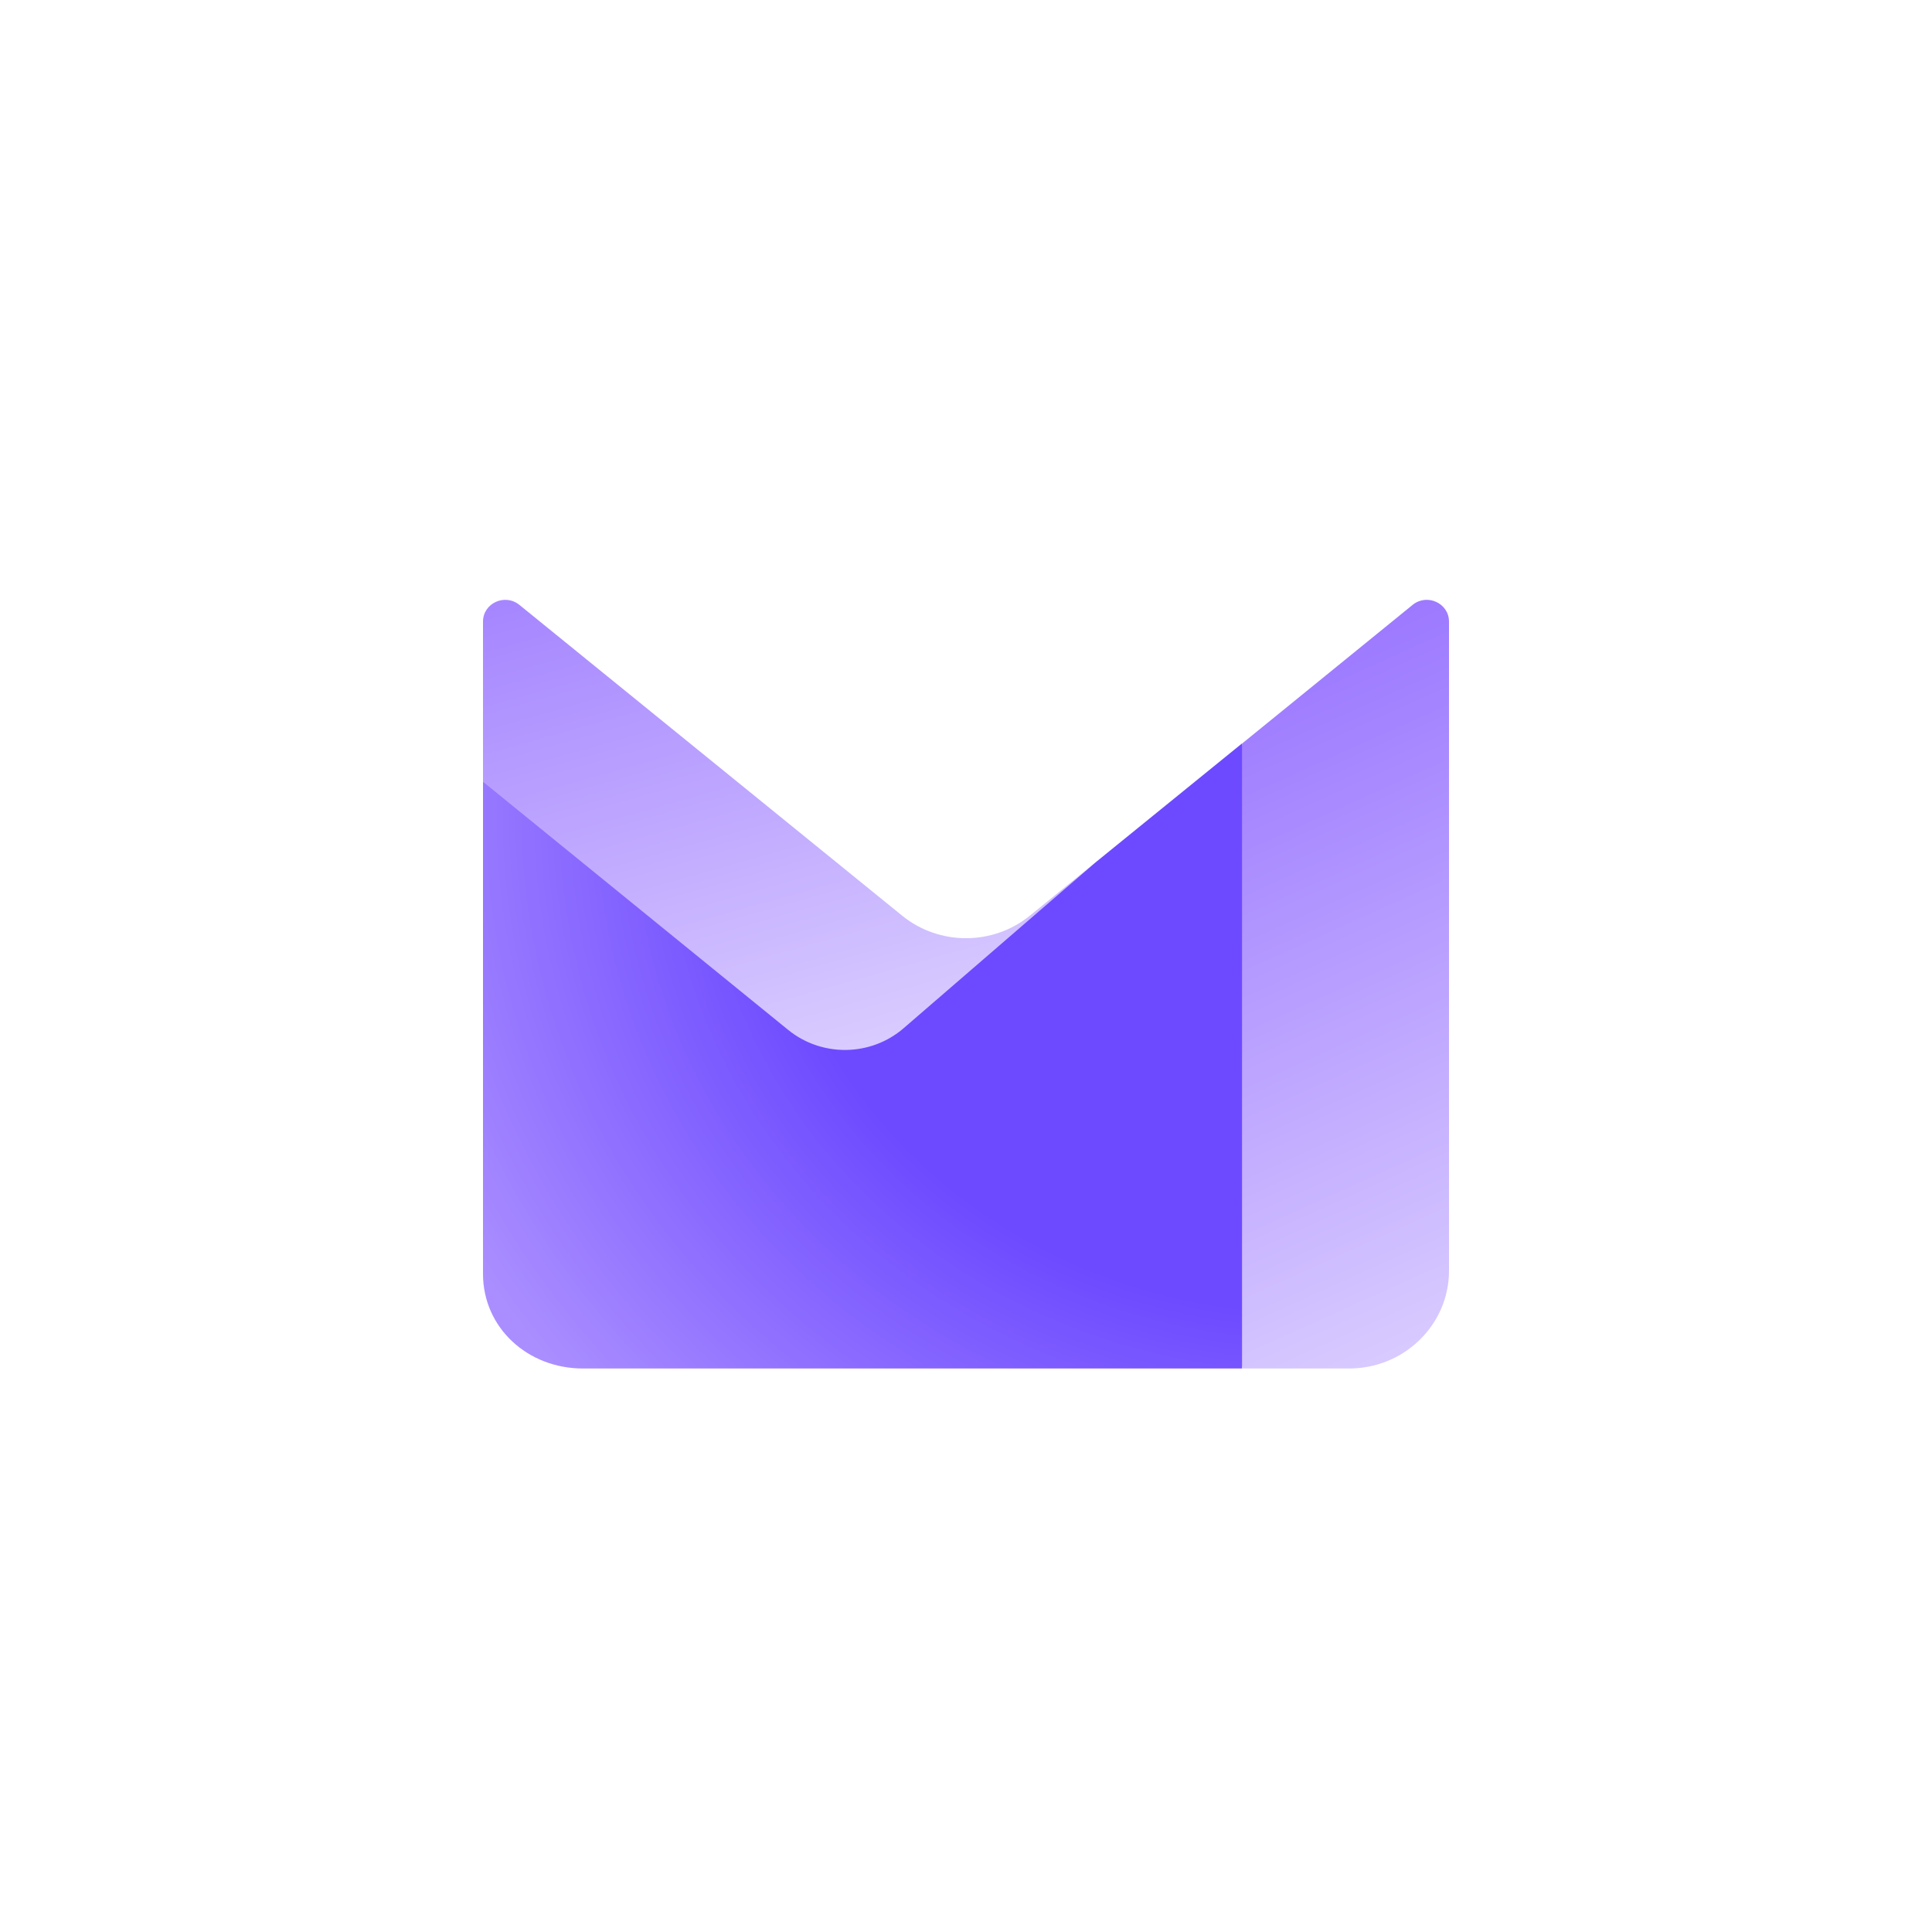
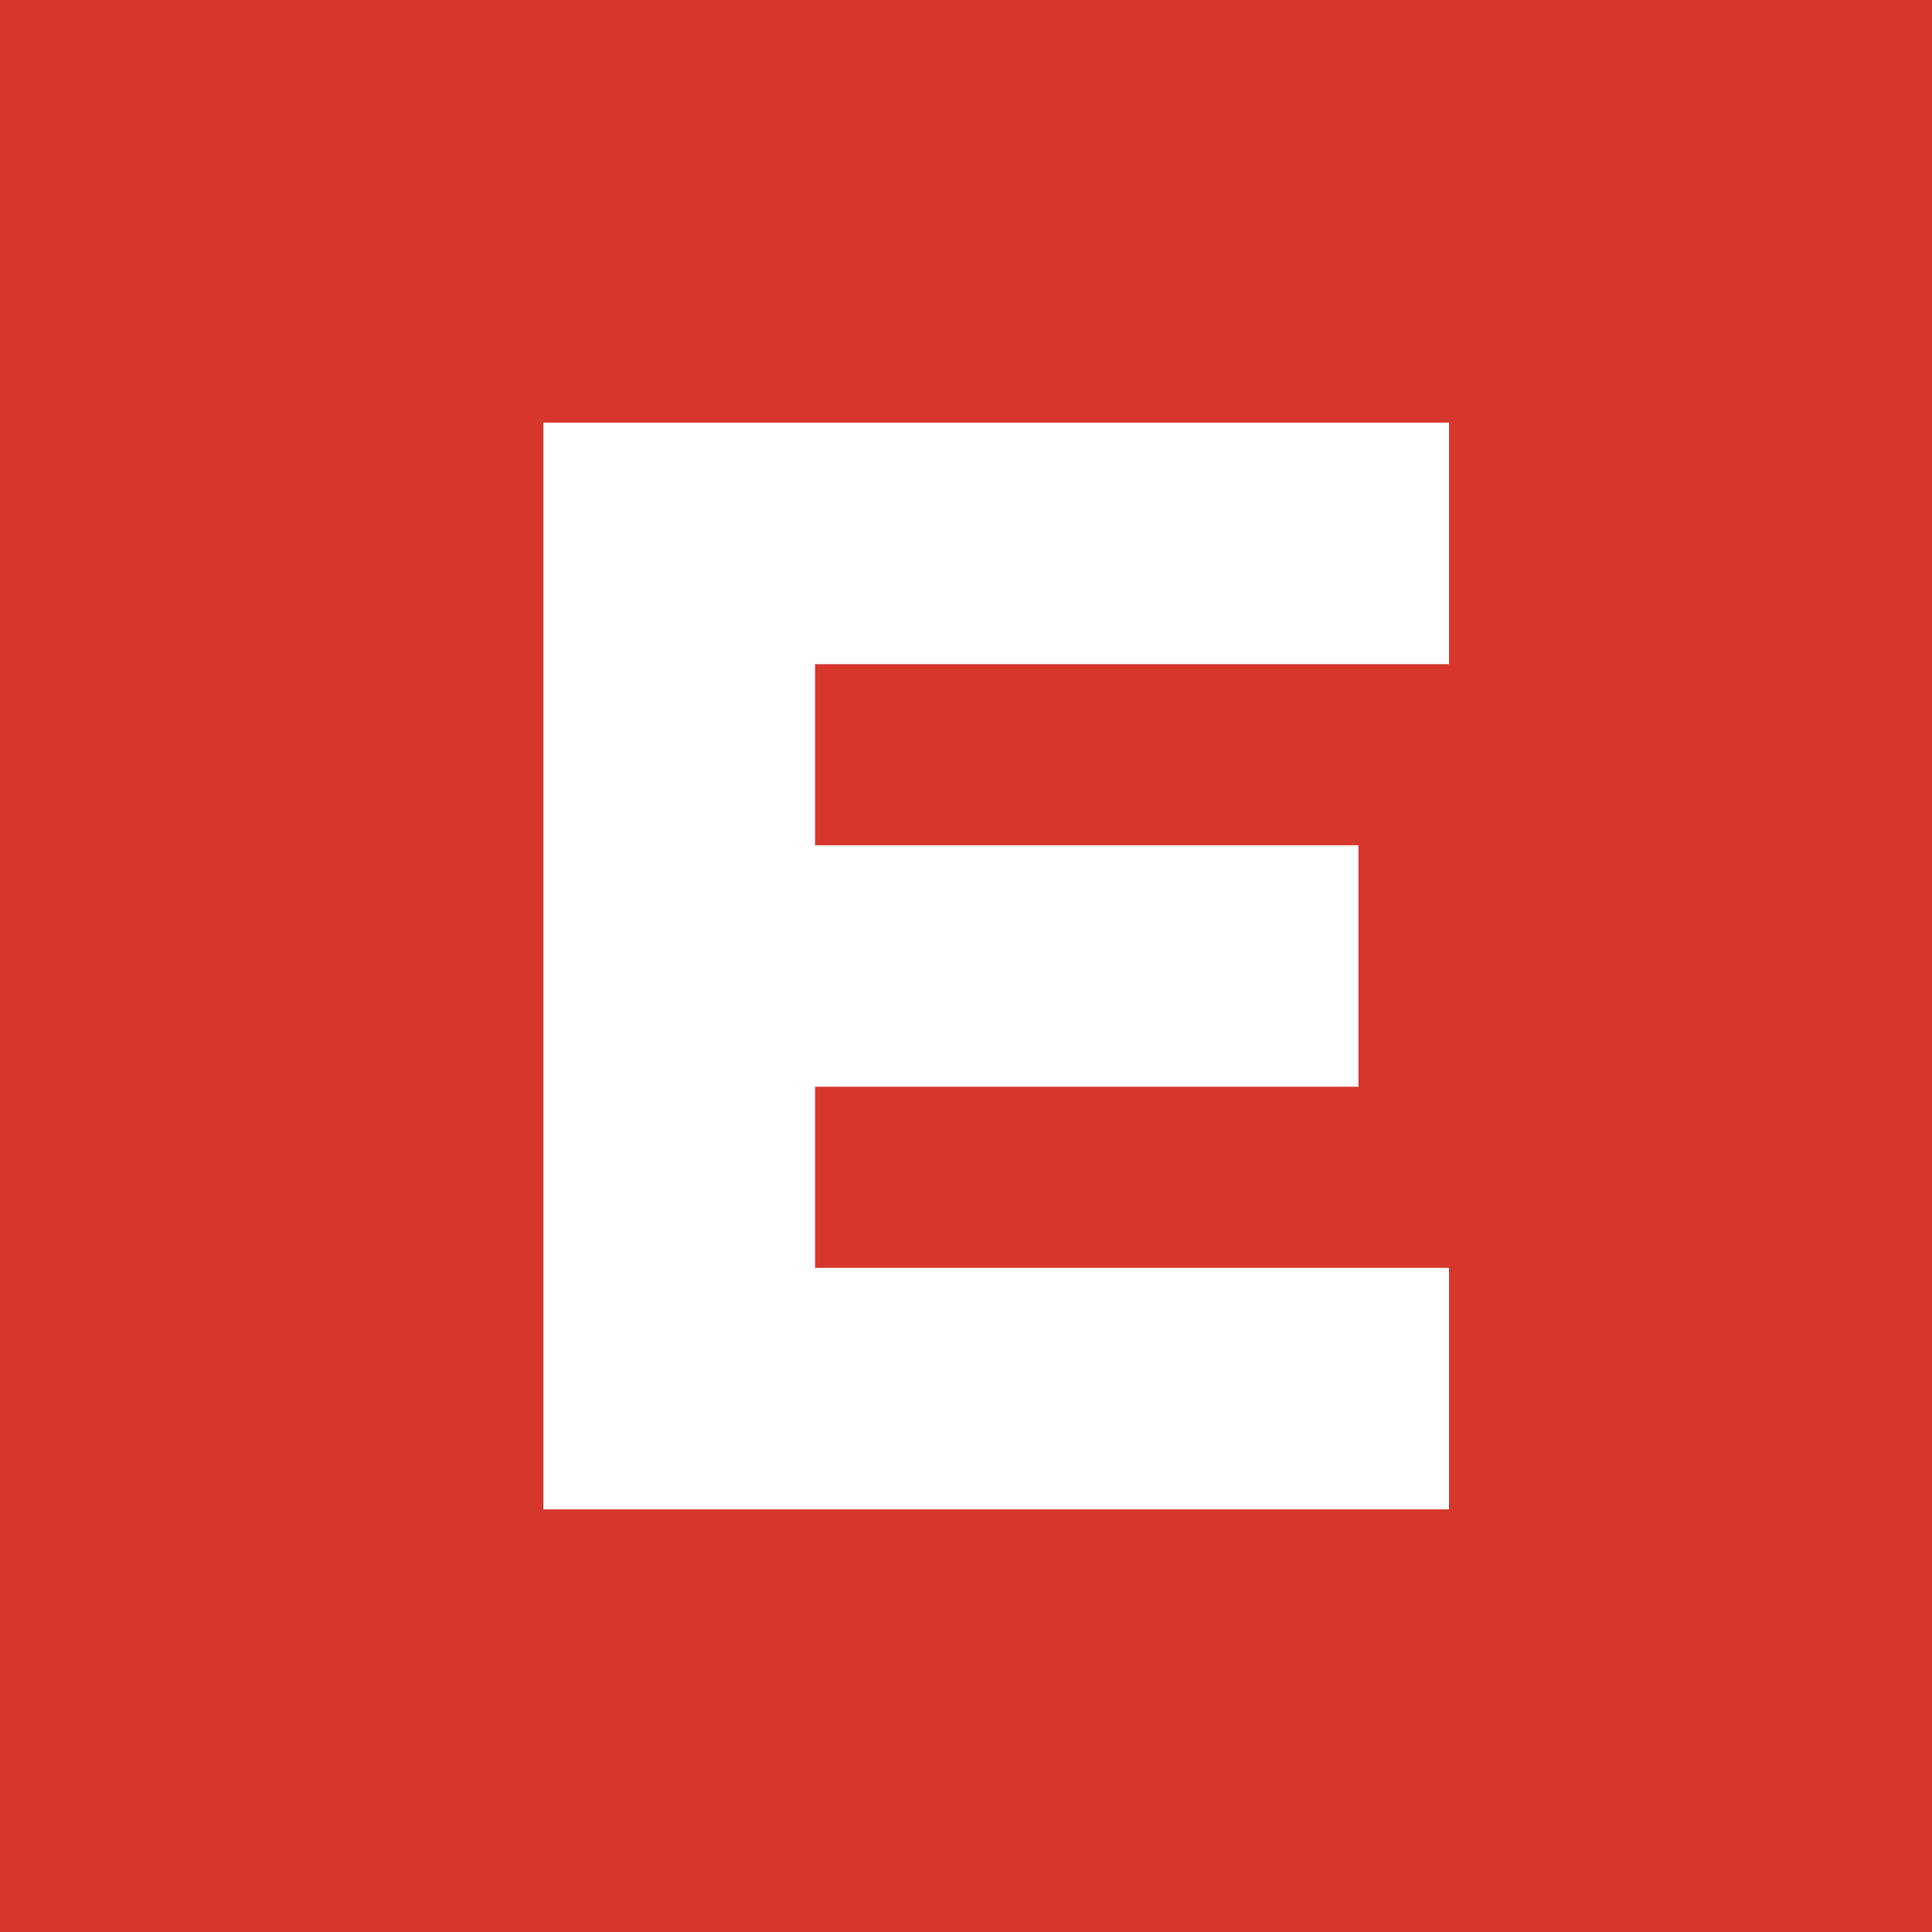
- <svg xmlns="http://www.w3.org/2000/svg" width="24" height="24" viewBox="0 0 24 24" fill="none">
-   <rect width="24" height="24" fill="white" />
-   <path fill-rule="evenodd" clip-rule="evenodd" d="M13.62 10.704L13.621 10.704L10.286 14.324L6 9.711V7.722C6 7.493 6.272 7.368 6.452 7.514L11.207 11.375C11.667 11.748 12.333 11.748 12.793 11.375L13.62 10.704Z" fill="url(#paint0_linear_13875_14082)" />
-   <path d="M15.429 9.235L13.62 10.704L11.226 12.772C10.818 13.125 10.209 13.134 9.79 12.793L6 9.711L6 15.824C6 16.495 6.556 17 7.241 17L15.429 17L16.286 13.037L15.429 9.235Z" fill="url(#paint1_radial_13875_14082)" />
-   <path fill-rule="evenodd" clip-rule="evenodd" d="M15.429 9.237V17L16.759 17C17.444 17 18 16.456 18 15.786V7.722C18 7.493 17.728 7.368 17.548 7.514L15.429 9.237Z" fill="url(#paint2_linear_13875_14082)" />
-   <defs>
-     <linearGradient id="paint0_linear_13875_14082" x1="10.503" y1="14.388" x2="6.642" y2="0.671" gradientUnits="userSpaceOnUse">
-       <stop stop-color="#E3D9FF" />
-       <stop offset="1" stop-color="#7341FF" />
-     </linearGradient>
-     <radialGradient id="paint1_radial_13875_14082" cx="0" cy="0" r="1" gradientUnits="userSpaceOnUse" gradientTransform="translate(16.2409 10.1611) scale(11.9949 10.9995)">
-       <stop offset="0.556" stop-color="#6D4AFF" />
-       <stop offset="0.994" stop-color="#AA8EFF" />
-     </radialGradient>
-     <linearGradient id="paint2_linear_13875_14082" x1="21.881" y1="22.861" x2="13.021" y2="3.234" gradientUnits="userSpaceOnUse">
-       <stop offset="0.271" stop-color="#E3D9FF" />
-       <stop offset="1" stop-color="#7341FF" />
-     </linearGradient>
-   </defs>
+ <svg xmlns="http://www.w3.org/2000/svg" width="512" height="512" viewBox="0 0 56 56">
+   <rect width="56" height="56" fill="#d6362c" />
+   <path fill="#fff" d="M15.75 12.25v31.5H42v-7H23.625v-5.25H39.375v-7H23.625v-5.25H42v-7z" />
</svg>
